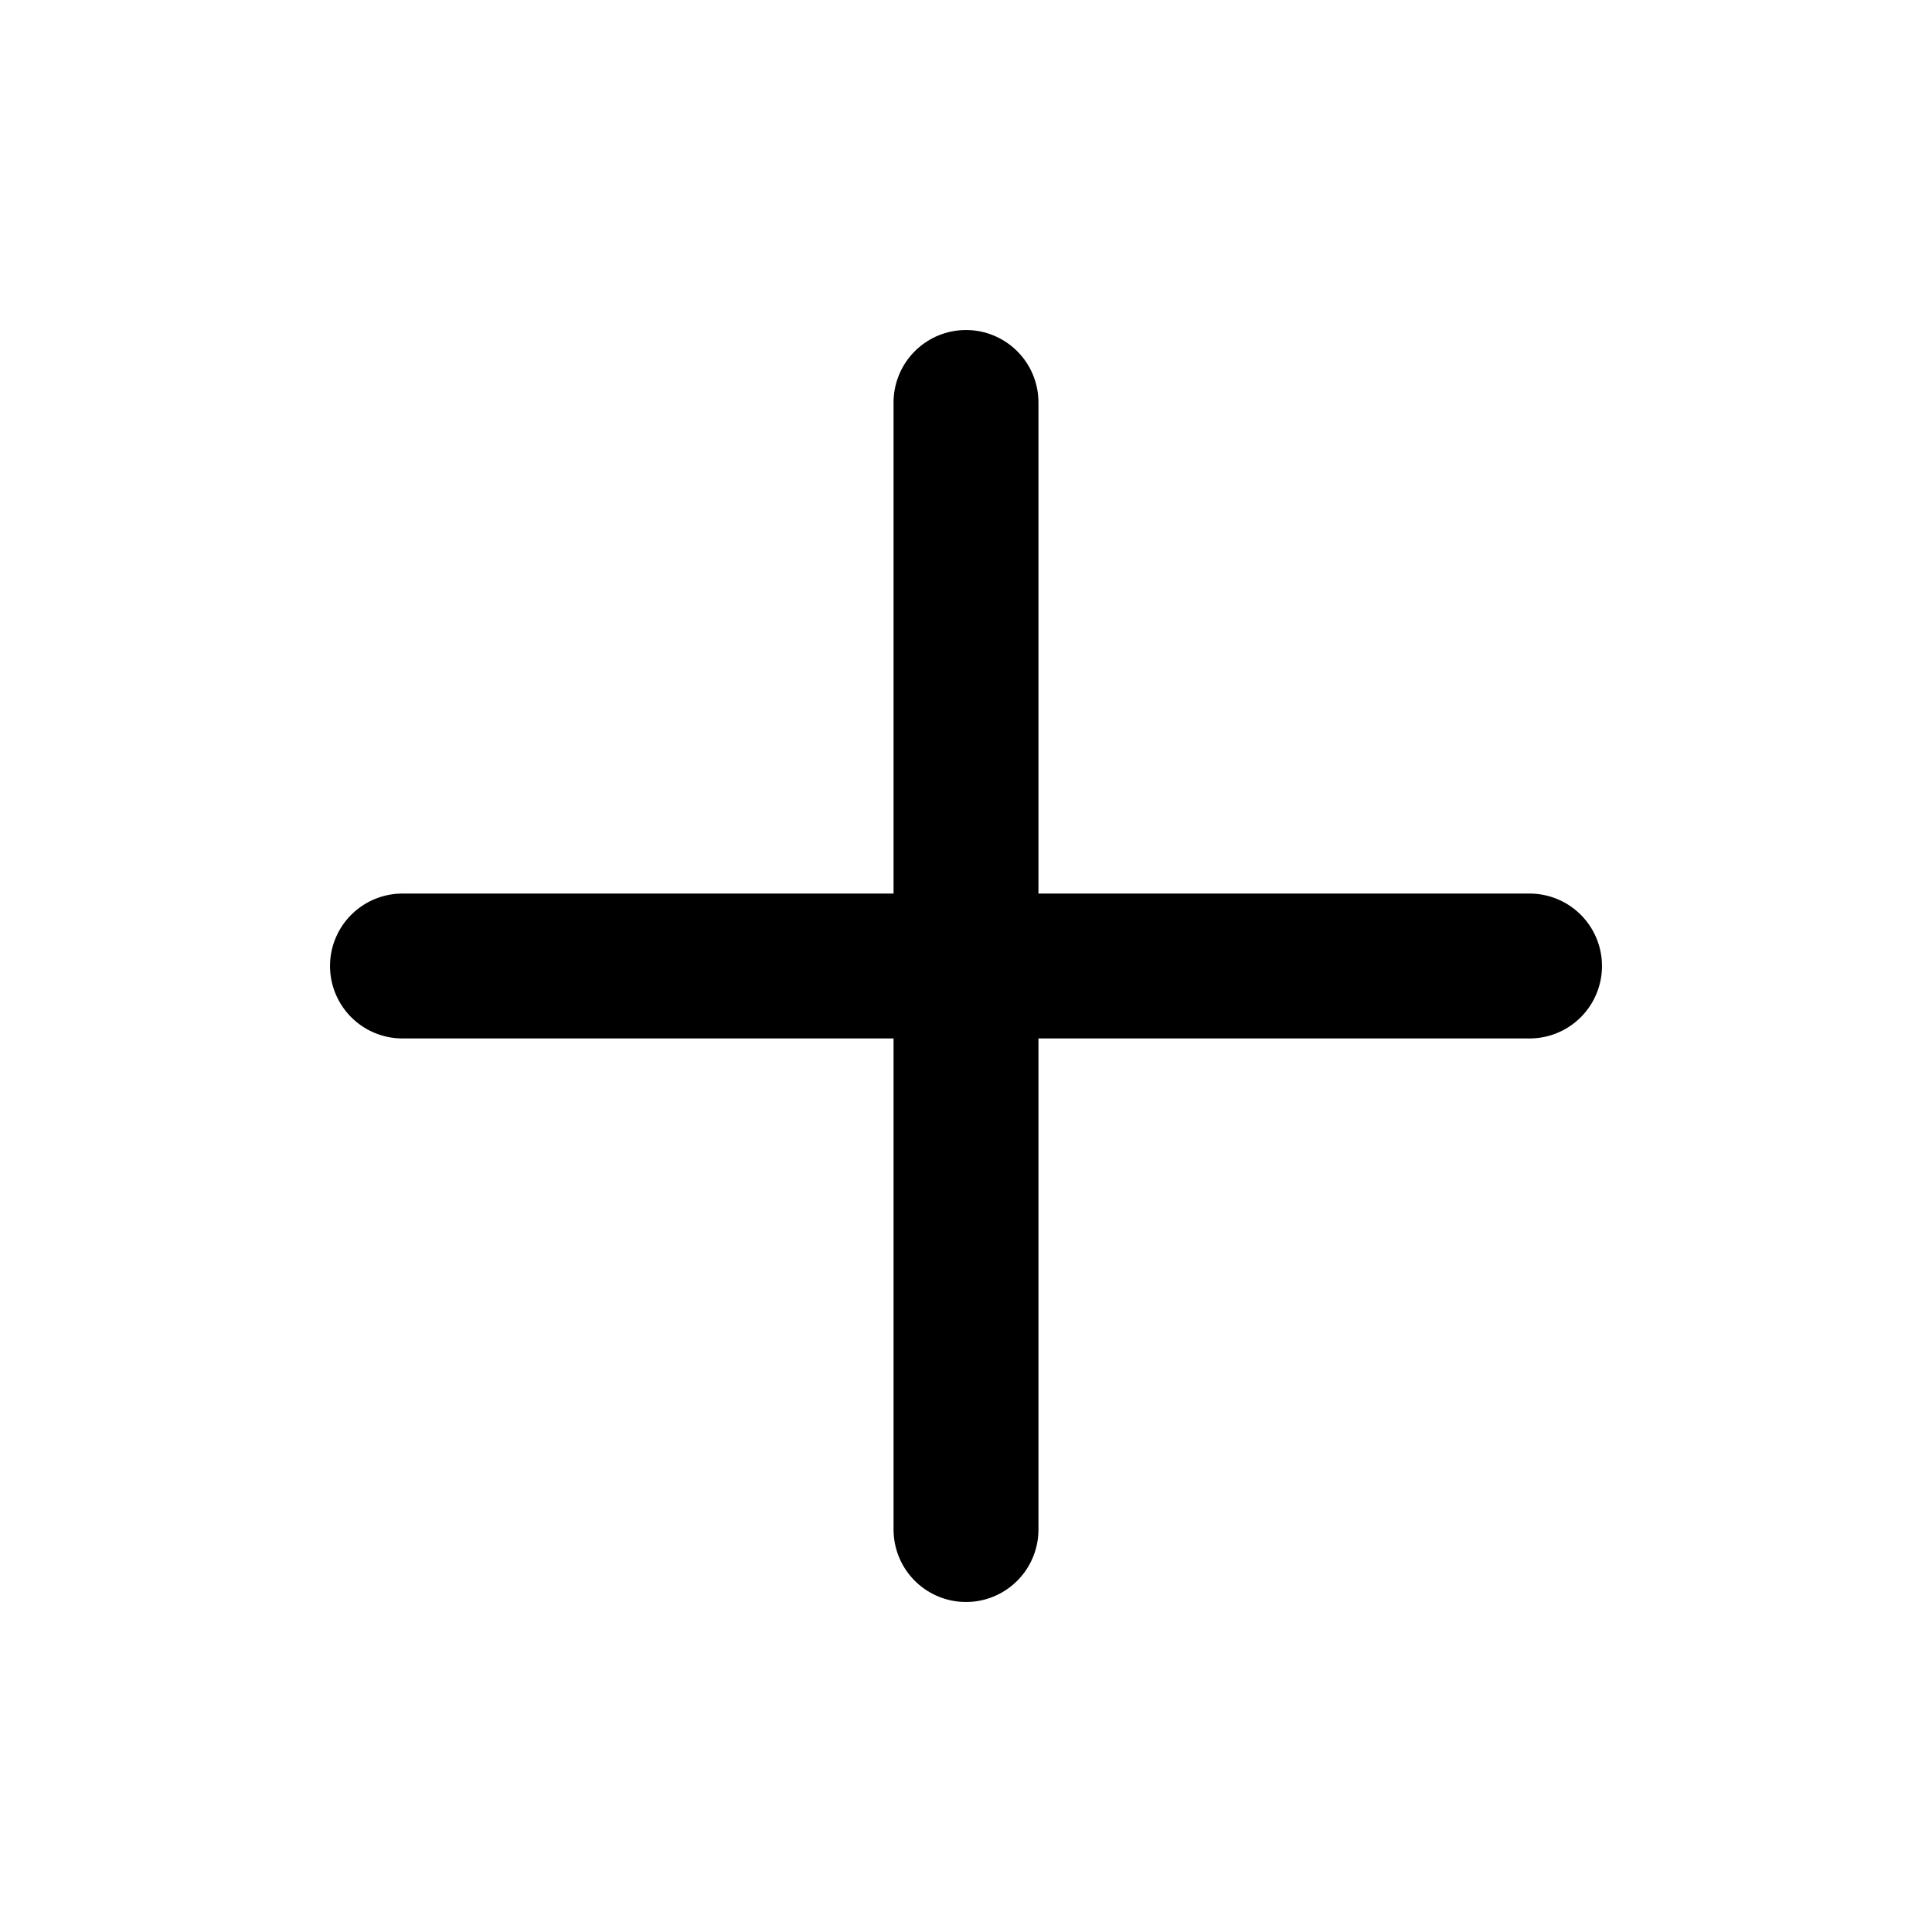
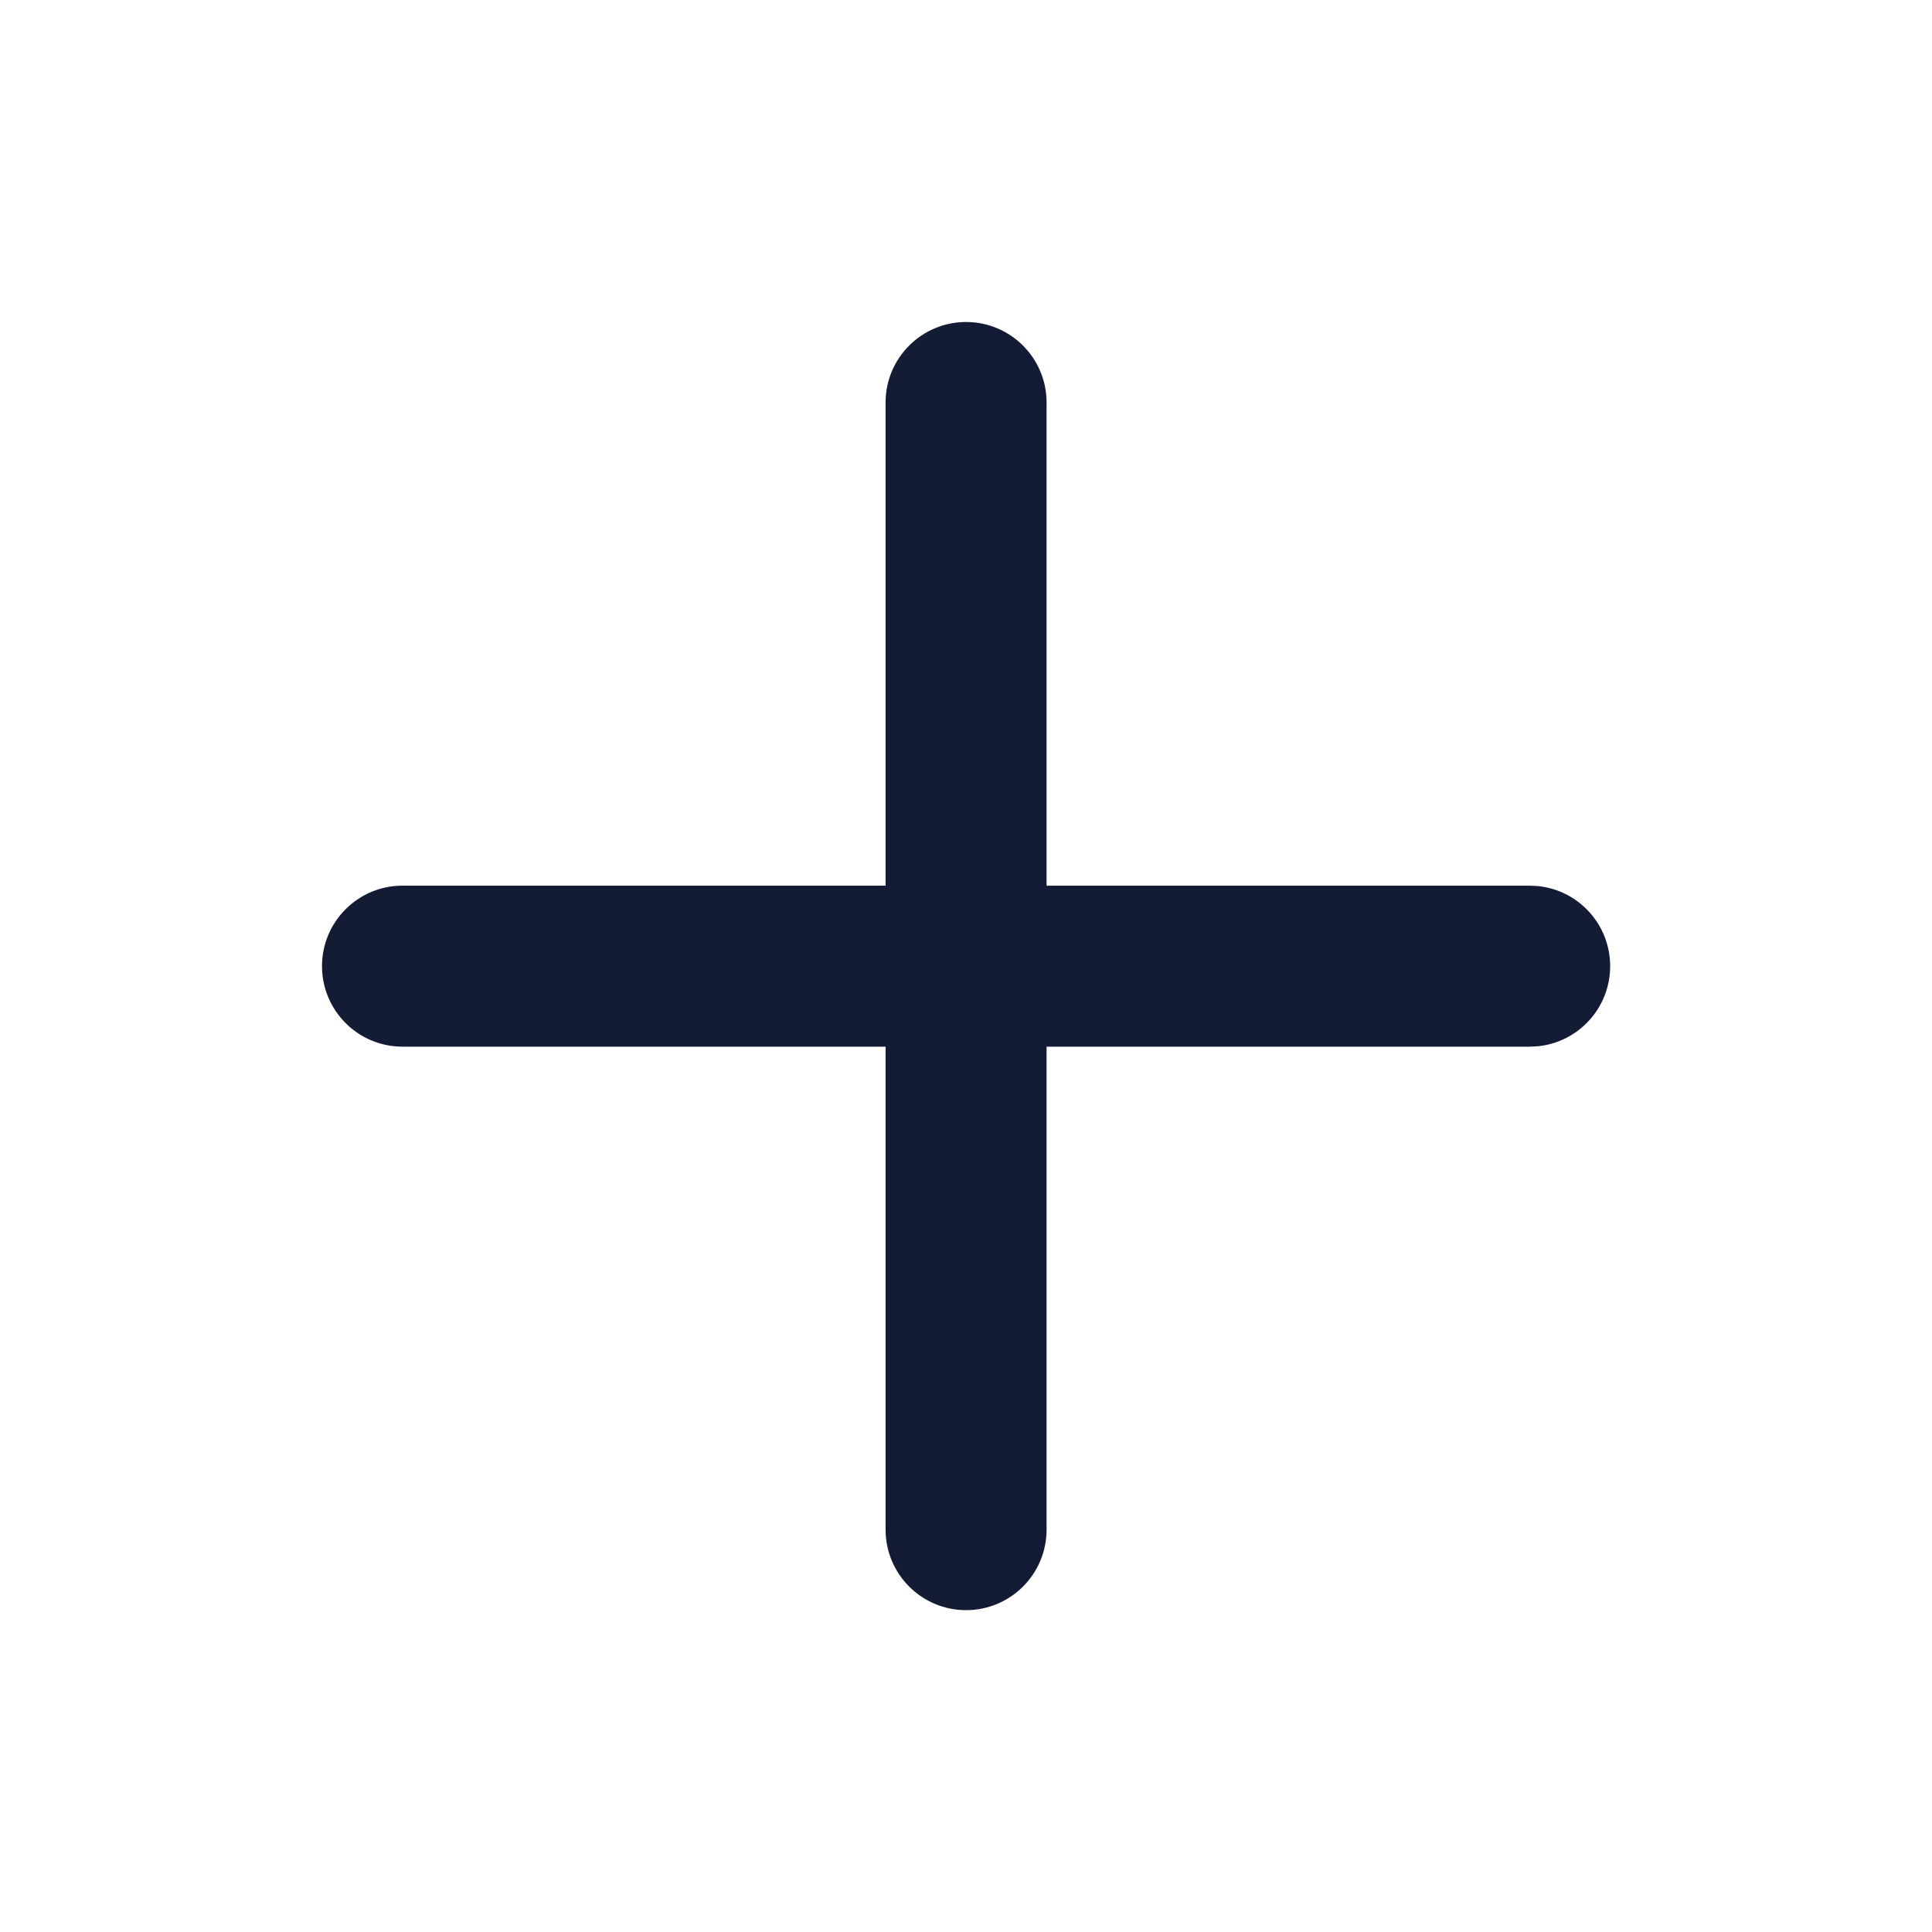
- <svg xmlns="http://www.w3.org/2000/svg" width="16" height="16" viewBox="0 0 16 16" fill="none">
-   <path d="M3.333 8H12.667" stroke="black" stroke-width="1.2" stroke-linecap="round" stroke-linejoin="round" />
-   <path d="M8 3.333V12.667" stroke="black" stroke-width="1.2" stroke-linecap="round" stroke-linejoin="round" />
+ <svg xmlns="http://www.w3.org/2000/svg" width="24" height="24" viewBox="0 0 24 24" fill="none">
+   <path d="M11.001 19.002V13.002H5C4.448 13.002 4 12.554 4 12.002C4 11.45 4.448 11.002 5 11.002H11.001V5C11.001 4.448 11.449 4 12.001 4C12.553 4 13.001 4.448 13.001 5V11.002H19.002L19.105 11.007C19.609 11.058 20.002 11.484 20.002 12.002C20.002 12.52 19.609 12.946 19.105 12.997L19.002 13.002H13.001V19.002C13.001 19.554 12.553 20.002 12.001 20.002C11.449 20.002 11.001 19.554 11.001 19.002Z" fill="#141B34" />
</svg>
